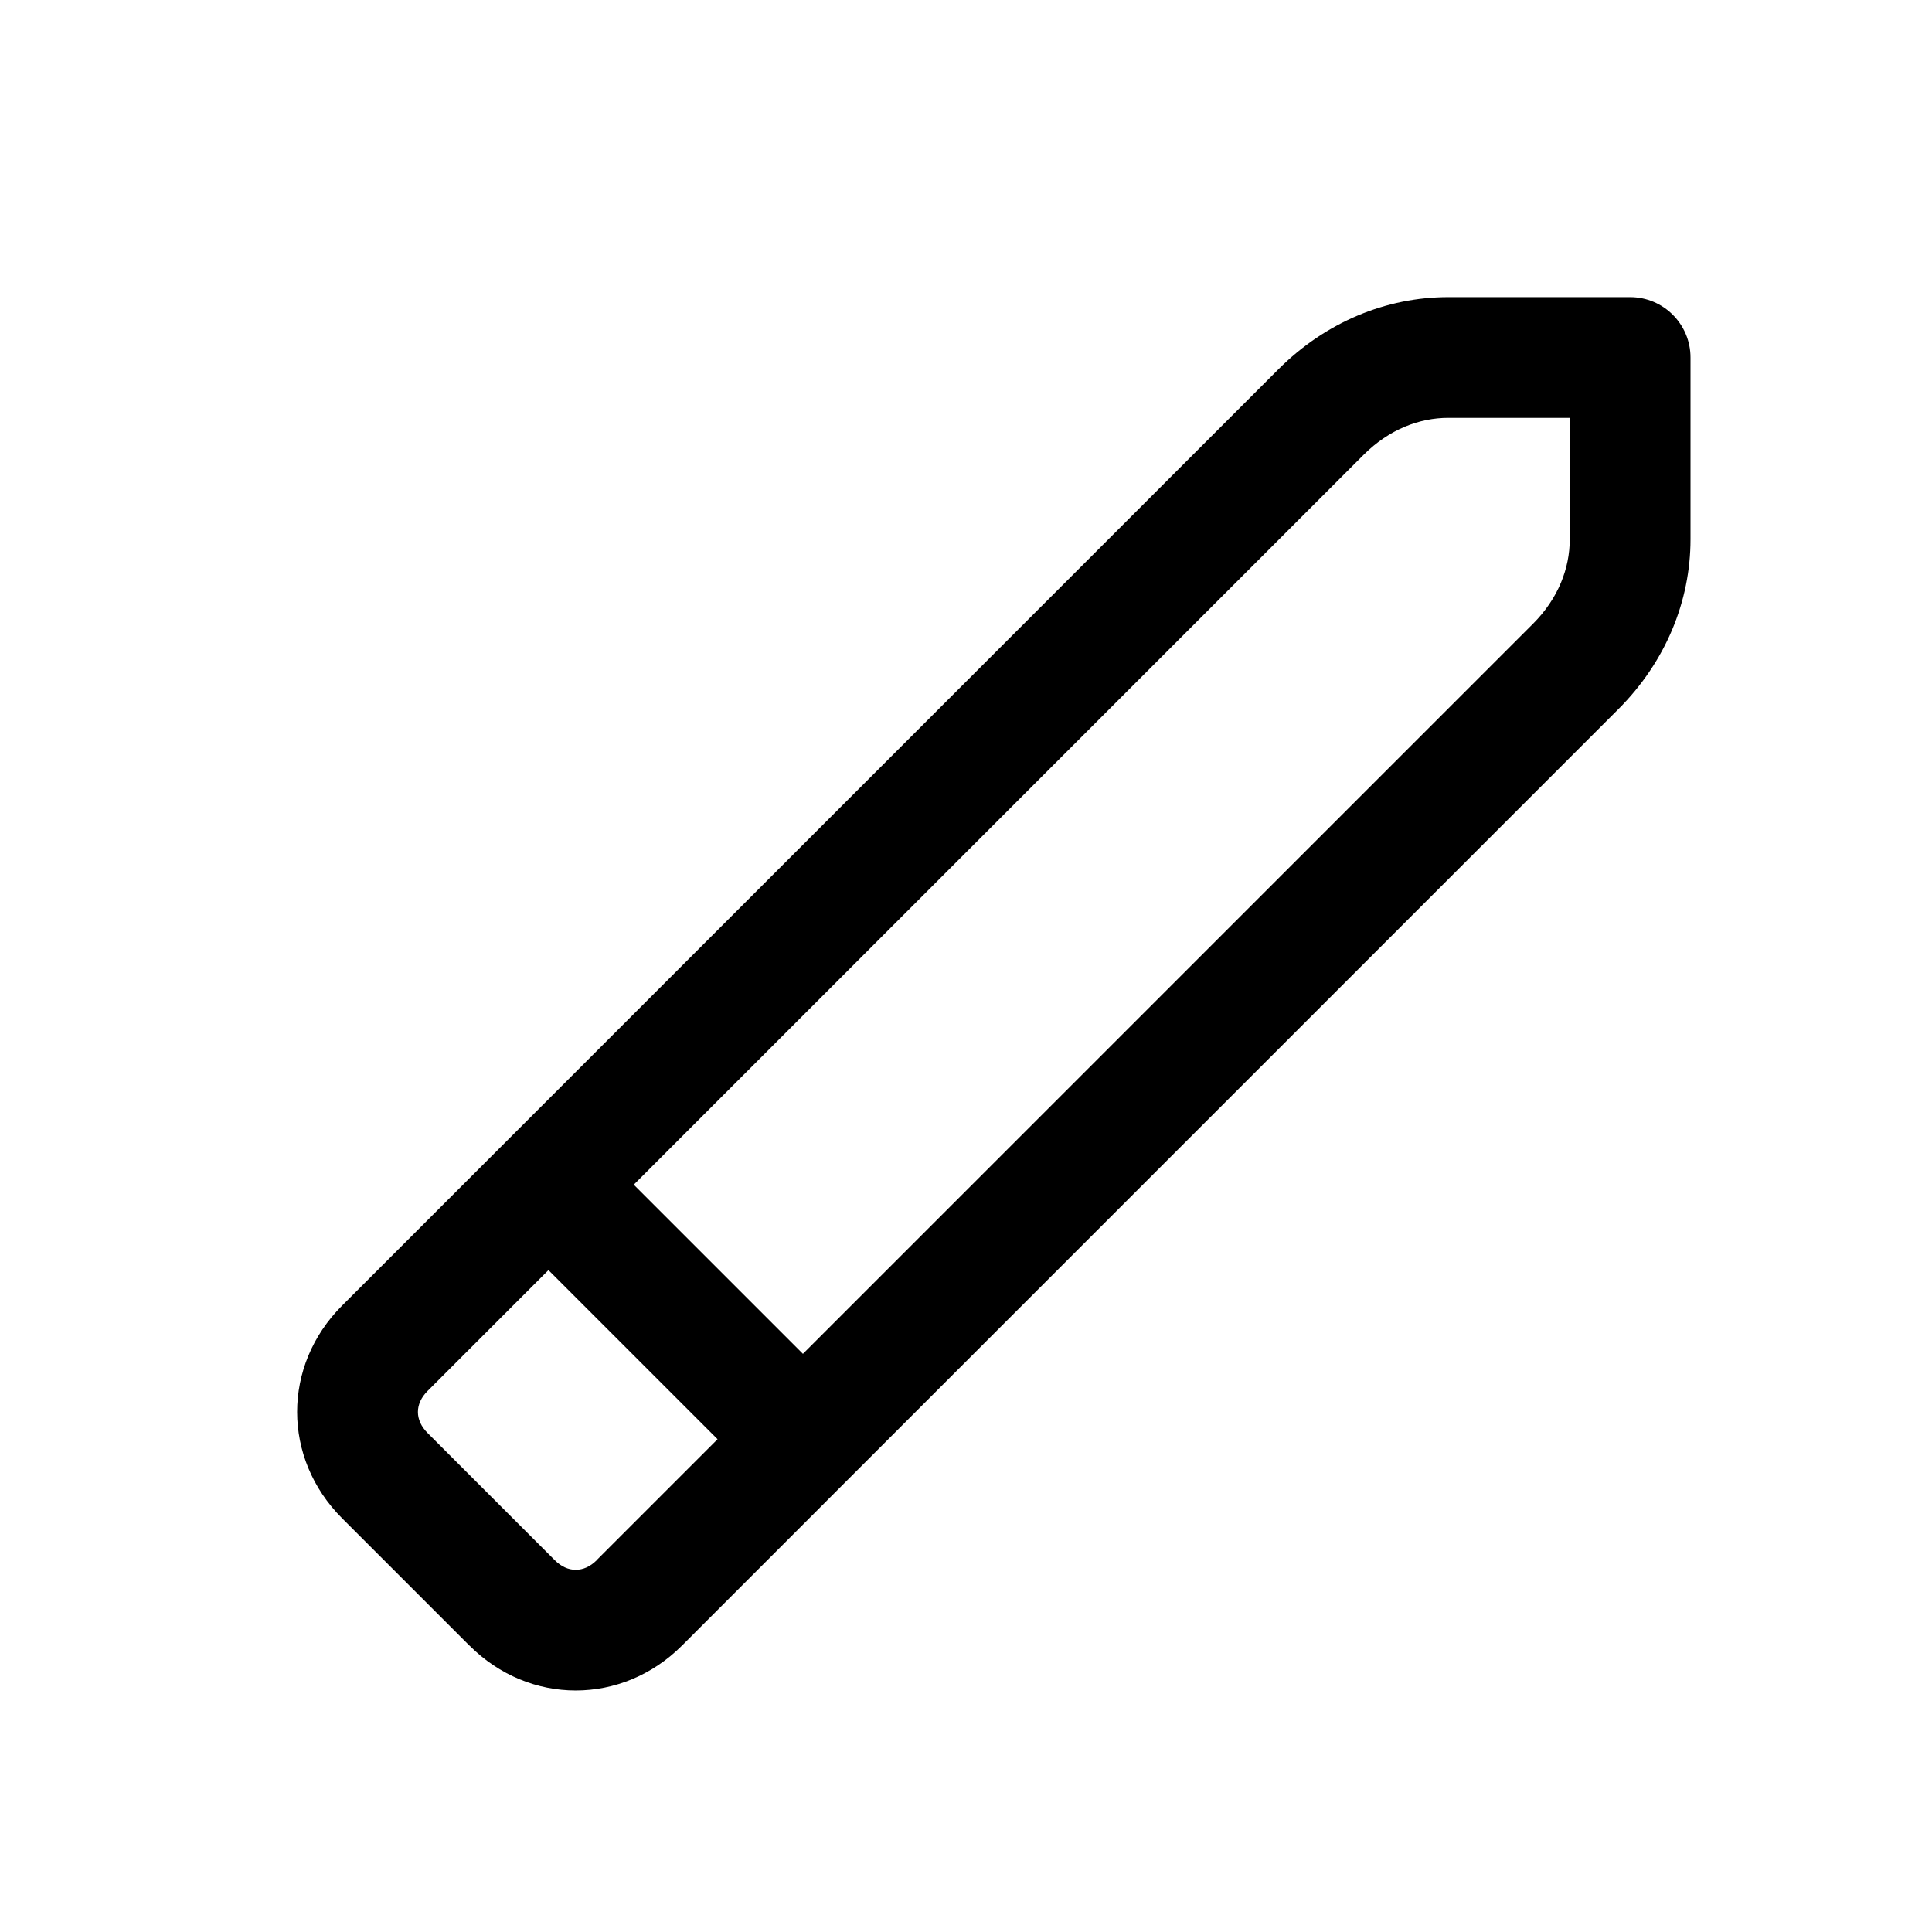
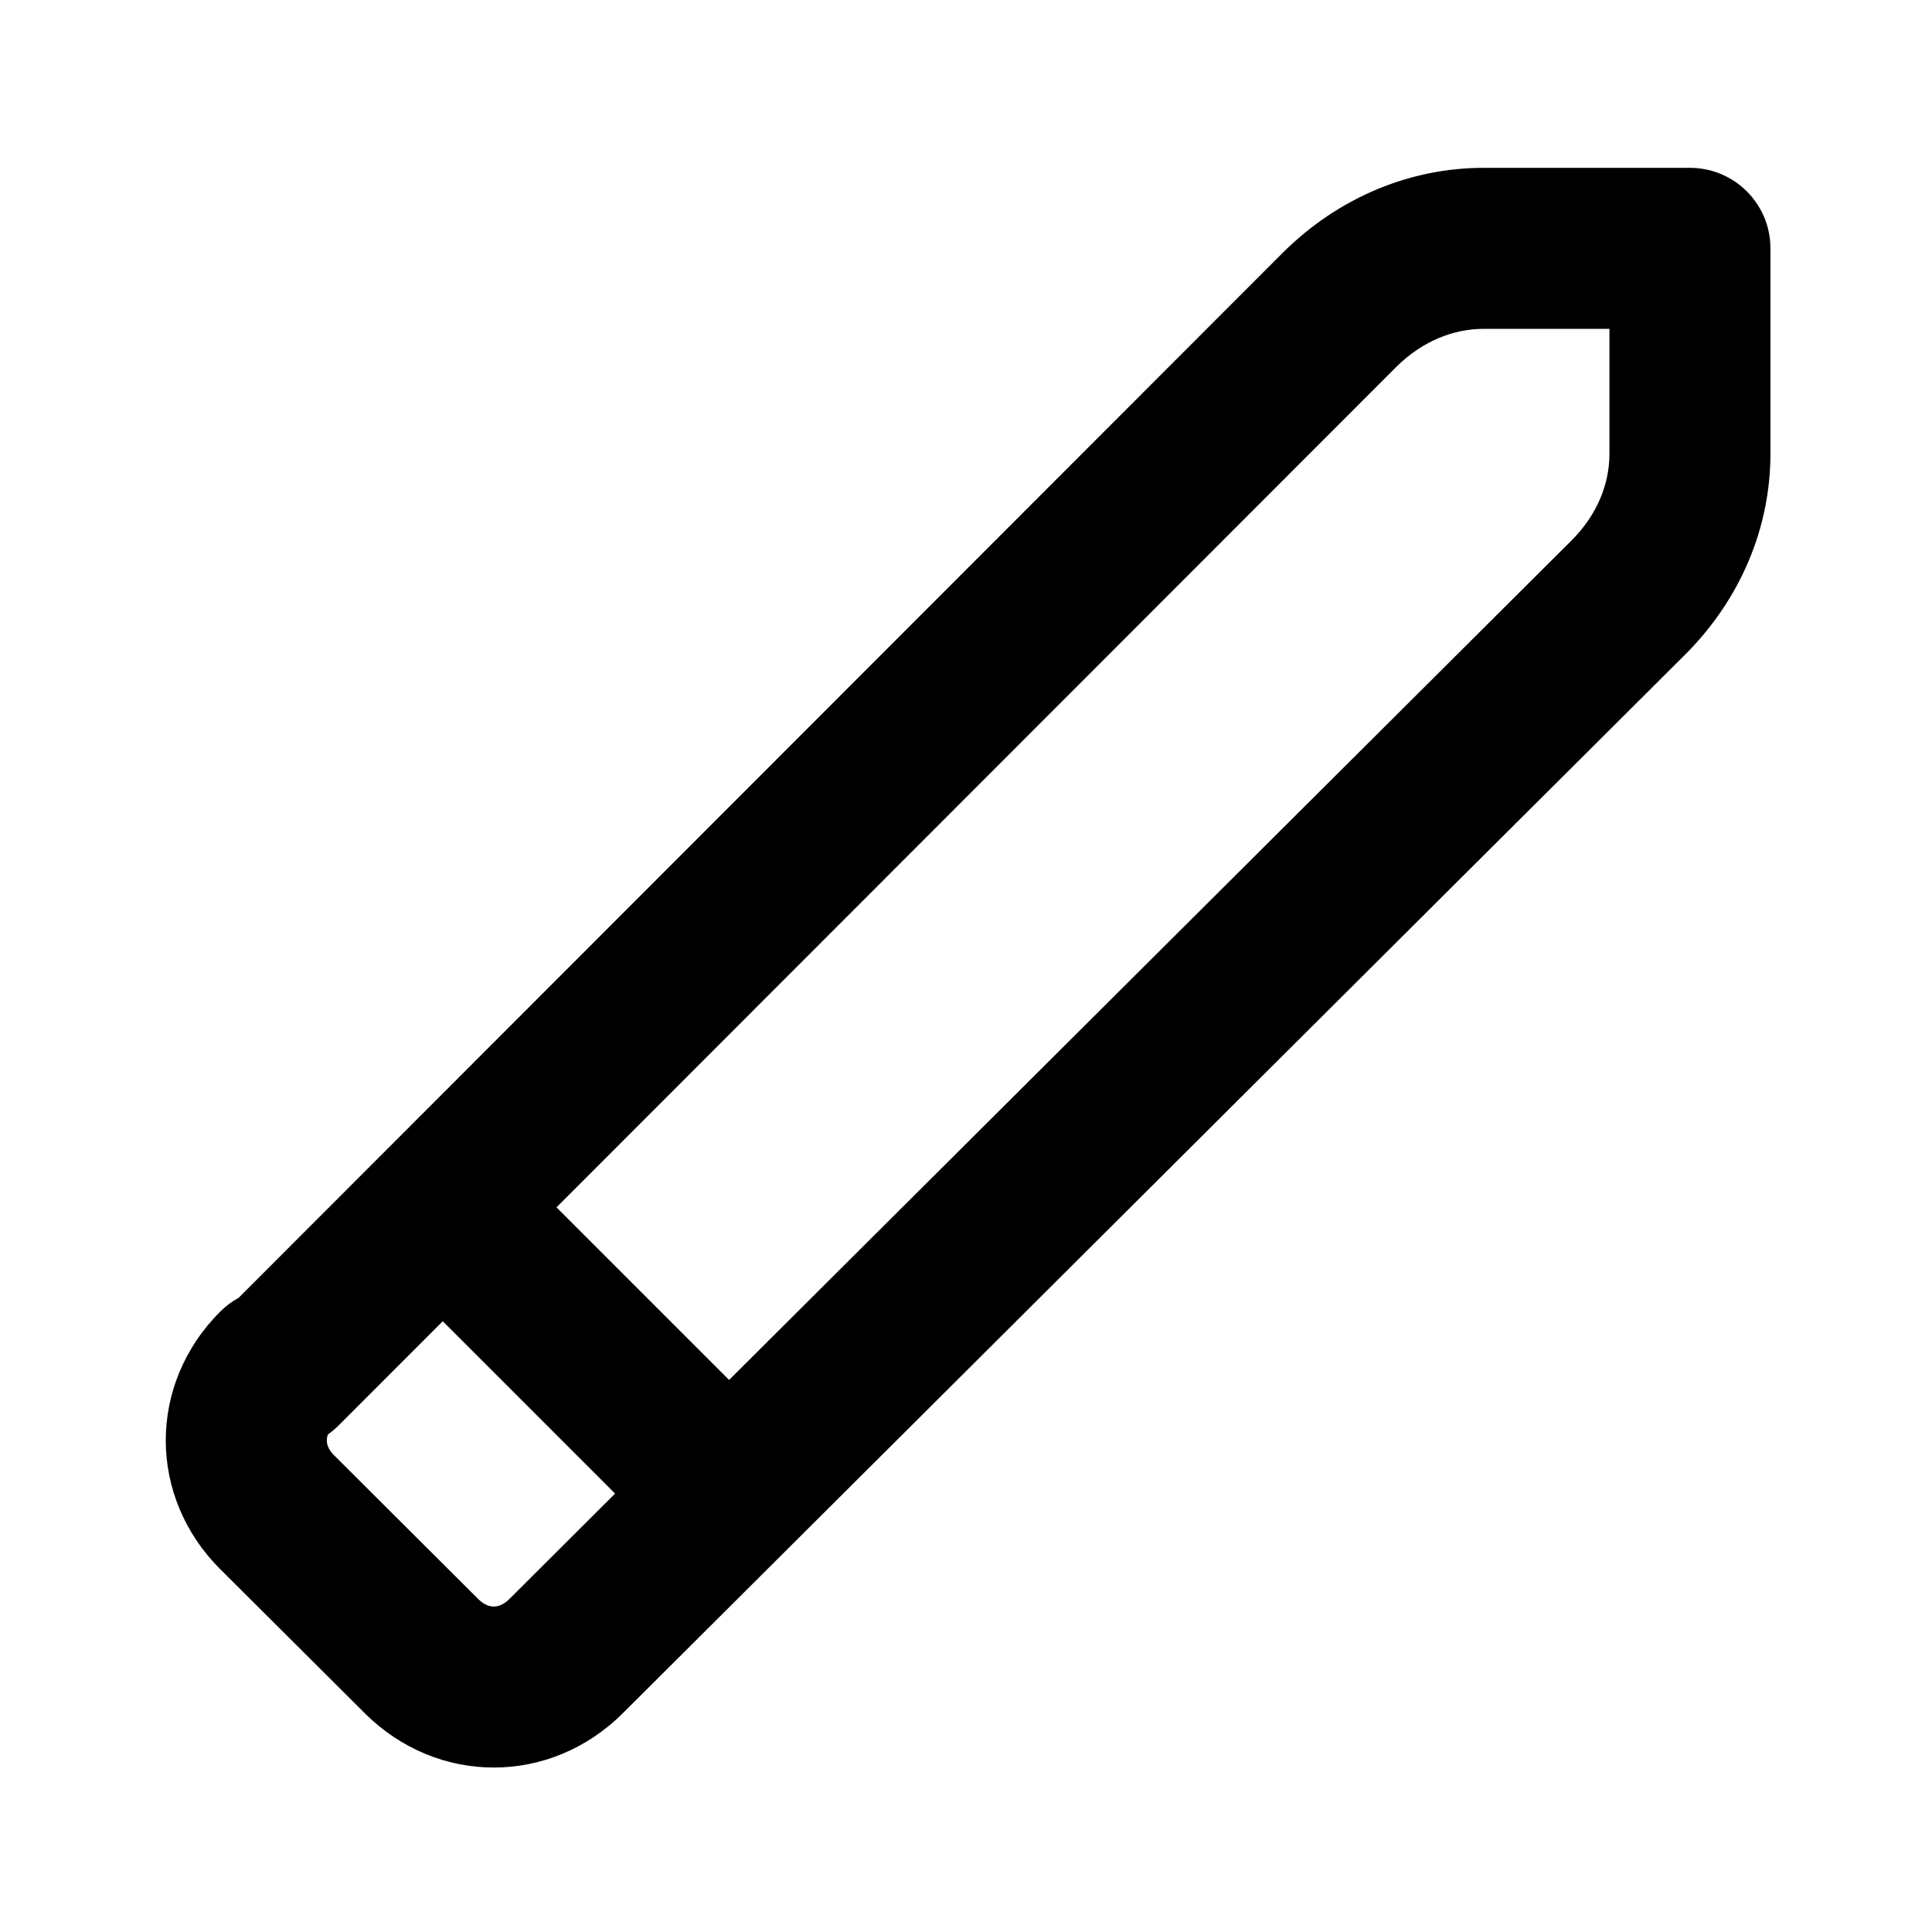
- <svg xmlns="http://www.w3.org/2000/svg" viewBox="0 0 32 32">
-   <path d="M9.882 25.841l2.003-2.003-2.801-2.801-2.003 2.003c-0.212 0.212-0.212 0.482 0 0.694l2.108 2.108c0.212 0.212 0.482 0.212 0.694 0zM7.774 27.255l-2.108-2.108c-0.993-0.993-0.993-2.529 0-3.522l2.71-2.71c0.001-0.001 0.003-0.003 0.004-0.004l12.794-12.794c0.784-0.784 1.789-1.196 2.815-1.196h3.011c0.552 0 1 0.448 1 1v3.011c0 1.026-0.412 2.031-1.196 2.815l-12.948 12.948c-0.001 0.001-0.003 0.003-0.004 0.004l-2.555 2.556c-0.993 0.993-2.529 0.993-3.522 0zM10.498 19.623l2.801 2.801 12.091-12.091c0.421-0.421 0.61-0.921 0.61-1.401v-2.011h-2.011c-0.479 0-0.98 0.19-1.401 0.61l-12.091 12.091z" />
+ <svg xmlns="http://www.w3.org/2000/svg" viewBox="0 0 24 24">
+   <path fill-rule="evenodd" clip-rule="evenodd" d="M18.431 2.085C17.518 2.085 16.626 2.451 15.932 3.143L15.931 3.144L2.963 16.123C2.882 16.167 2.806 16.223 2.738 16.291C1.833 17.193 1.833 18.594 2.738 19.495L4.531 21.282C5.434 22.182 6.834 22.182 7.737 21.282L20.931 8.134C21.625 7.442 21.993 6.551 21.993 5.638V3.085C21.993 2.533 21.546 2.085 20.993 2.085L18.431 2.085ZM4.06 17.893C4.06 17.873 4.063 17.847 4.074 17.819C4.121 17.786 4.165 17.748 4.207 17.707L5.5 16.413L7.641 18.554L6.325 19.866C6.25 19.94 6.182 19.957 6.134 19.957C6.086 19.957 6.018 19.94 5.943 19.866L4.15 18.078C4.075 18.004 4.06 17.938 4.06 17.893ZM6.913 14.998L17.344 4.559C17.674 4.231 18.064 4.085 18.431 4.085L19.993 4.085V5.638C19.993 6.002 19.849 6.388 19.519 6.717L9.057 17.142L6.913 14.998Z" />
</svg>
